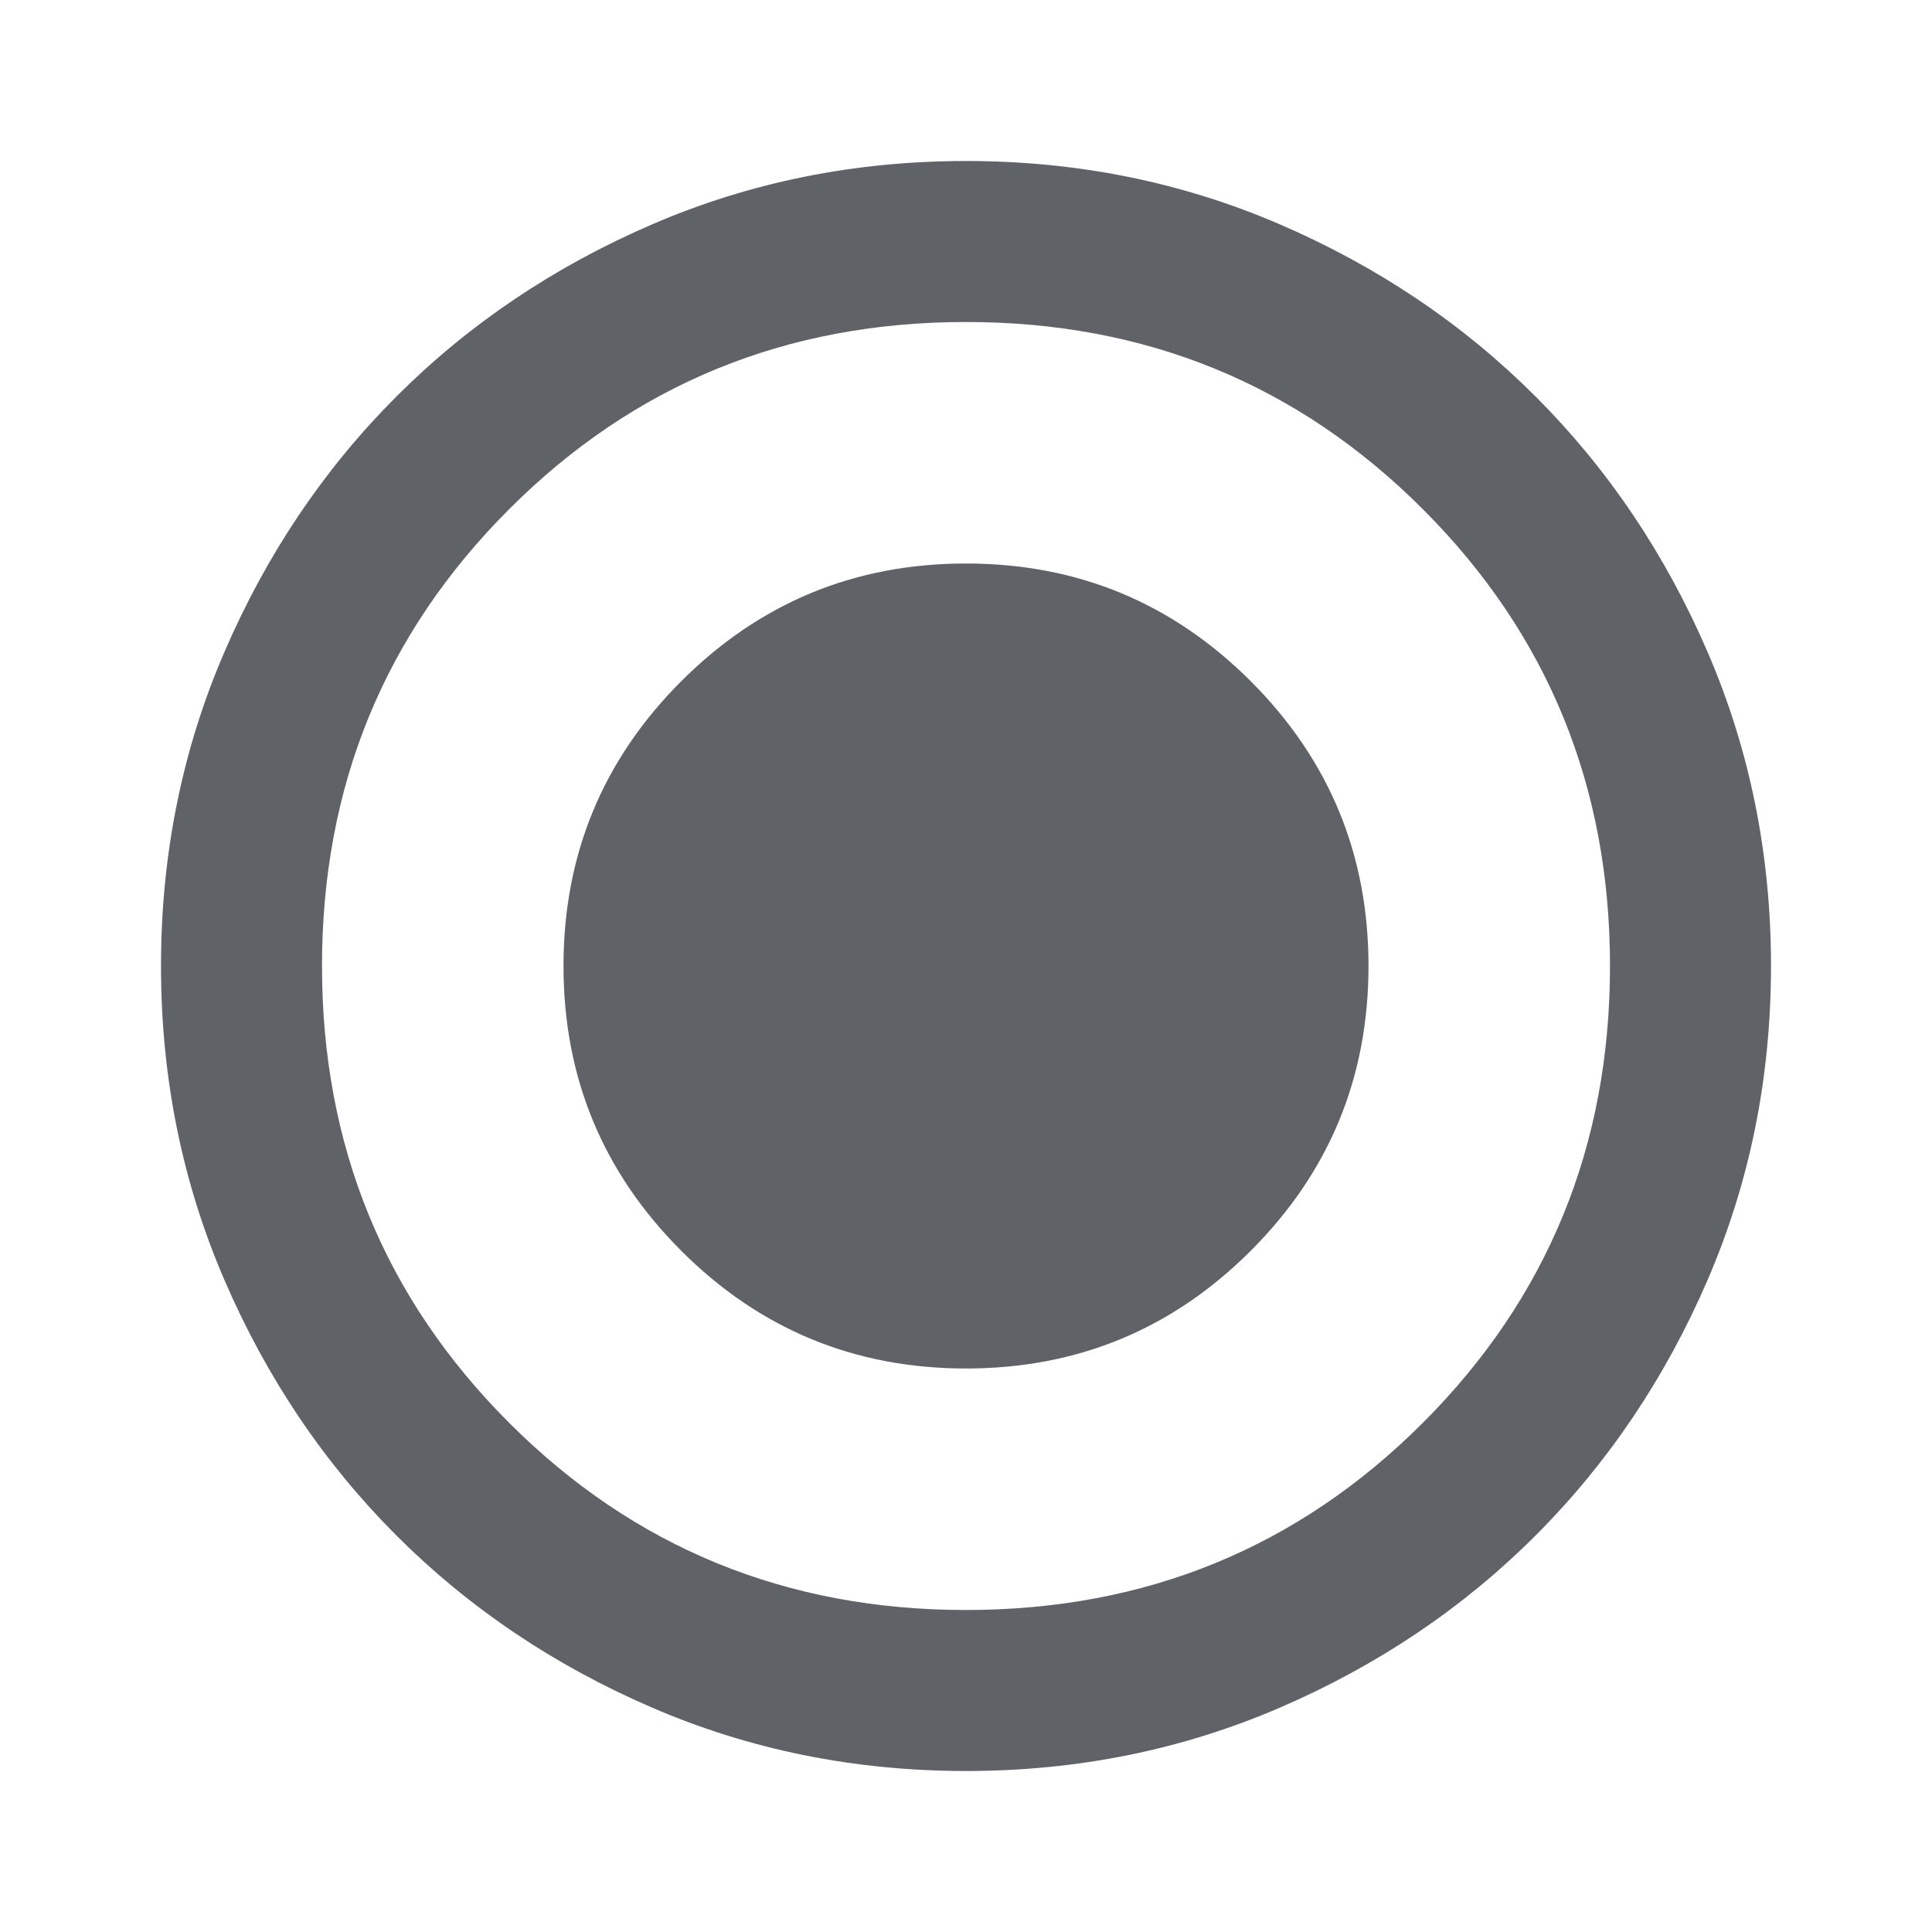
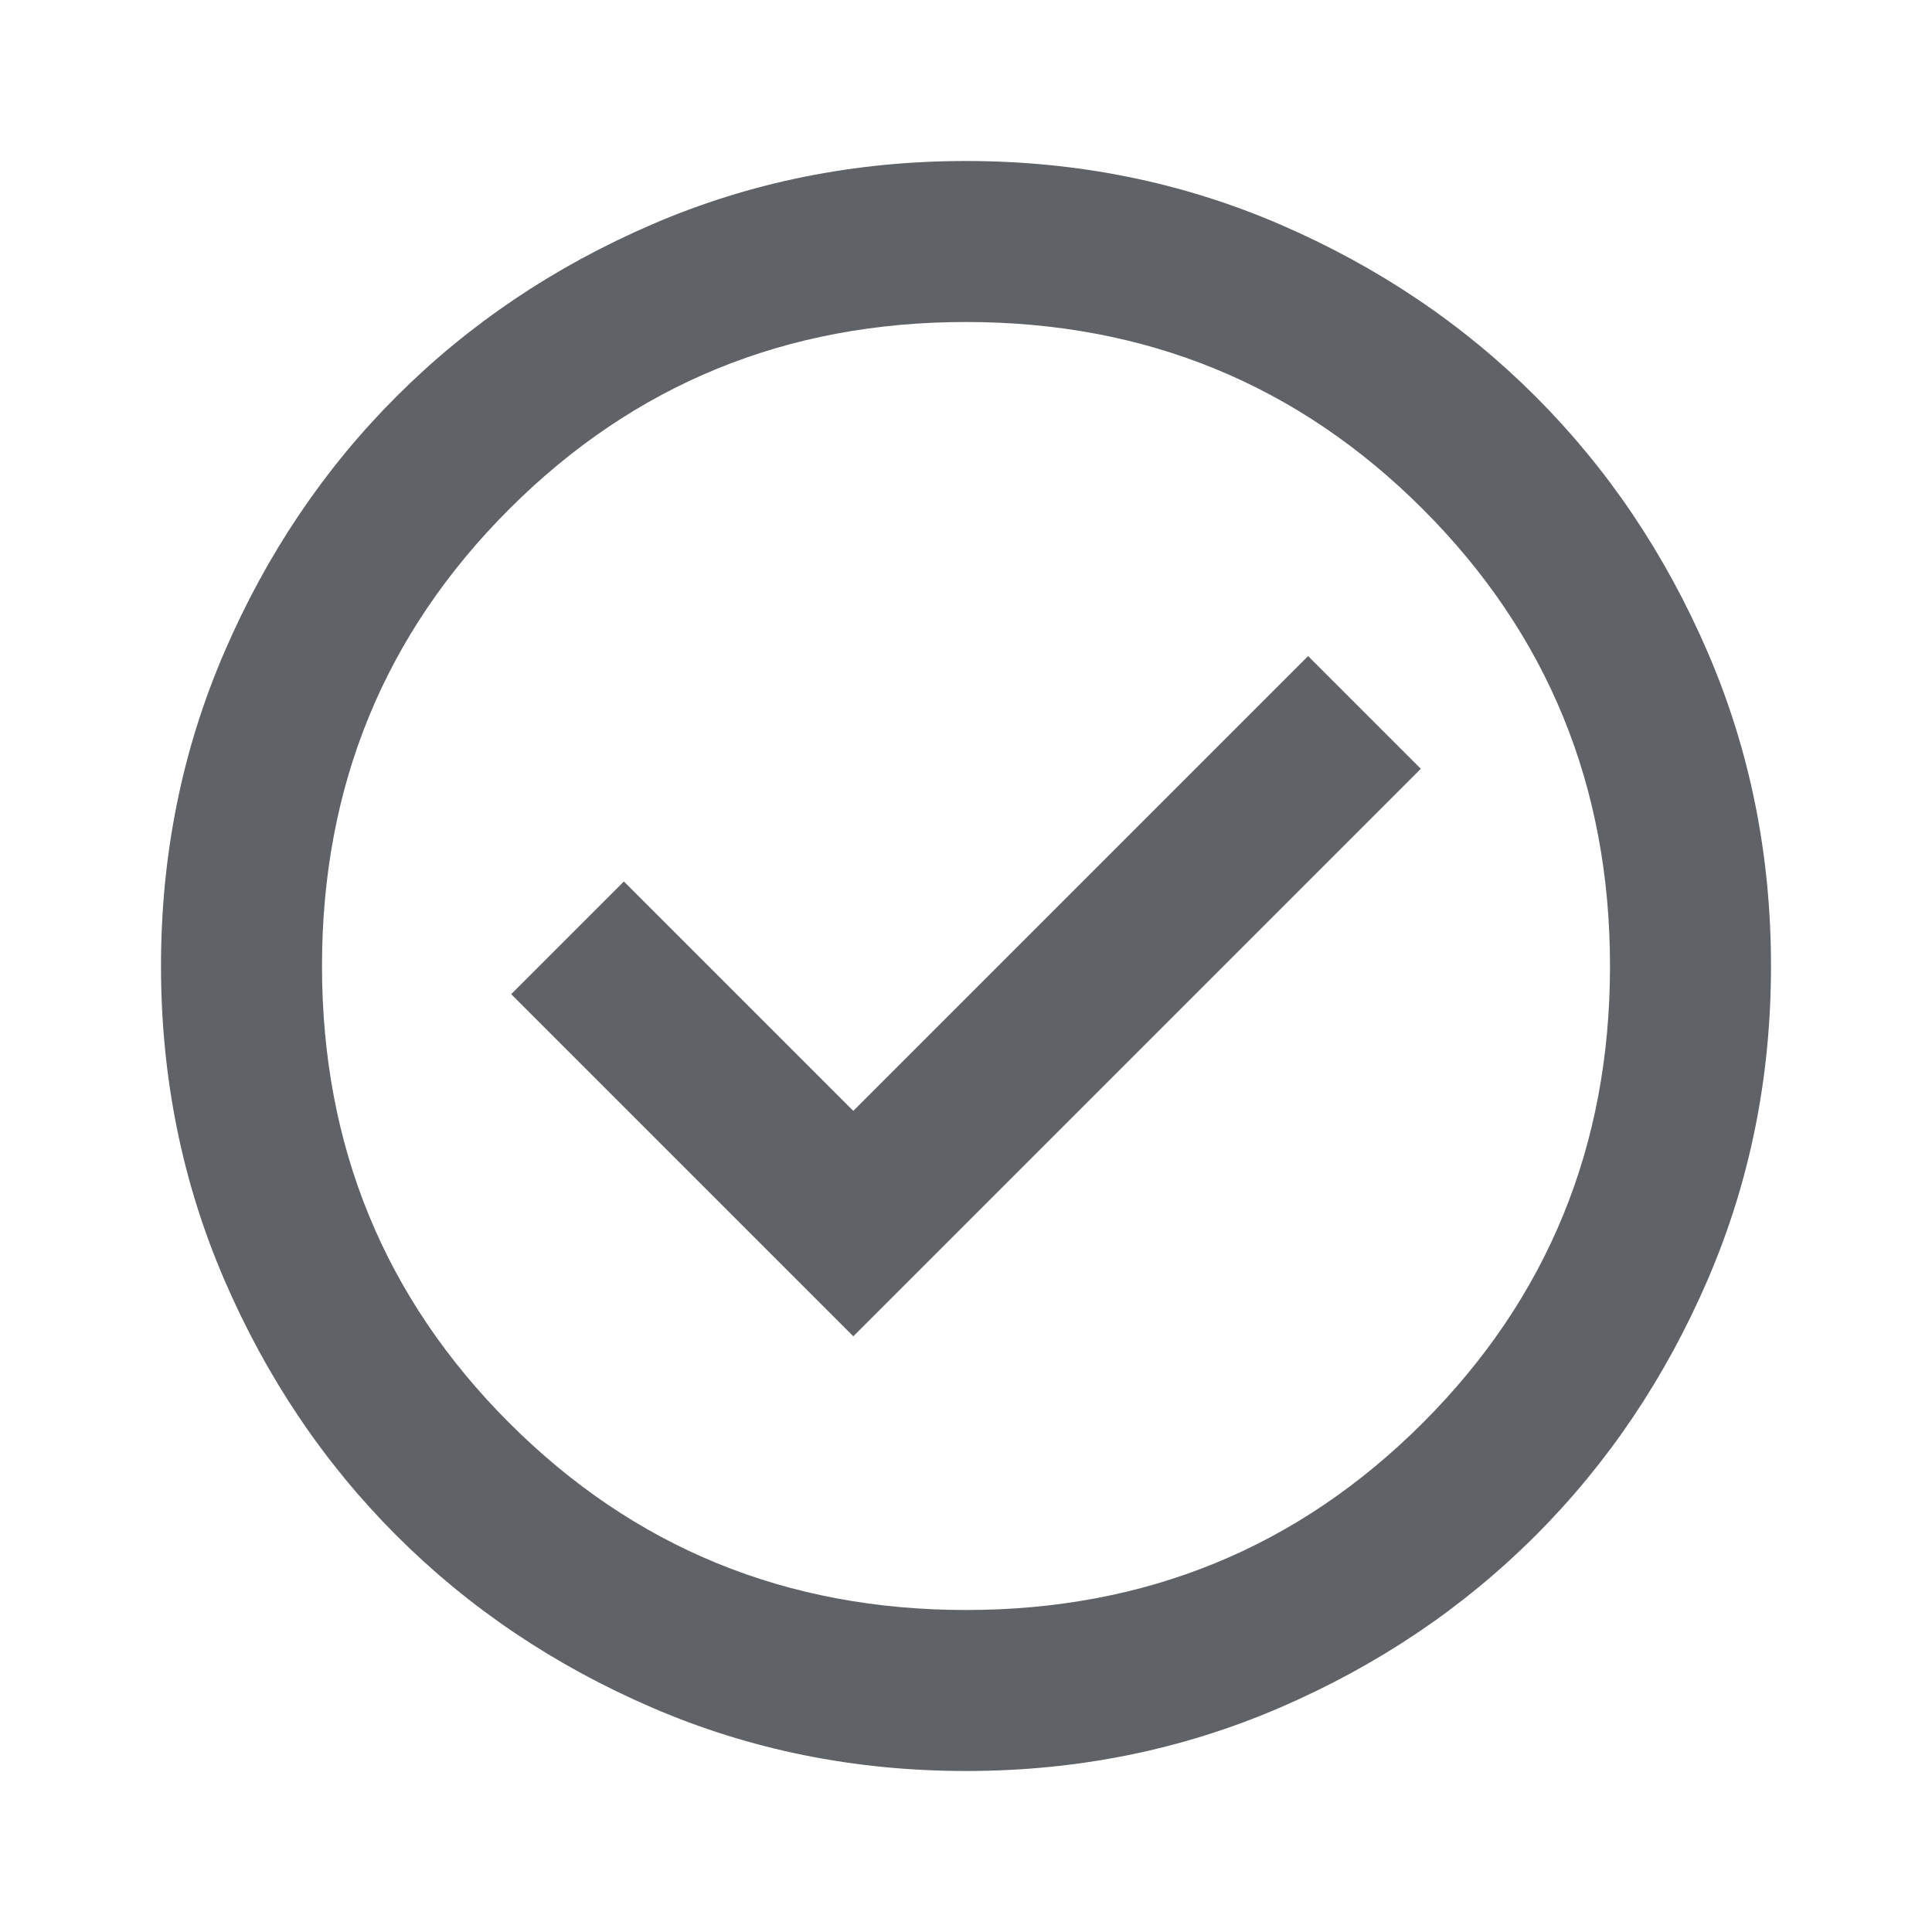
<svg xmlns="http://www.w3.org/2000/svg" height="24px" viewBox="0 -960 960 960" width="24px" fill="#5f6368">
-   <path d="M480-280q83 0 141.5-58.5T680-480q0-83-58.5-141.5T480-680q-83 0-141.5 58.5T280-480q0 83 58.5 141.5T480-280Zm0 200q-83 0-156-31.5T197-197q-54-54-85.5-127T80-480q0-83 31.5-156T197-763q54-54 127-85.5T480-880q83 0 156 31.5T763-763q54 54 85.5 127T880-480q0 83-31.5 156T763-197q-54 54-127 85.5T480-80Zm0-80q134 0 227-93t93-227q0-134-93-227t-227-93q-134 0-227 93t-93 227q0 134 93 227t227 93Zm0-320Z" />
+   <path d="m424-296 282-282-56-56-226 226-114-114-56 56 170 170Zm56 216q-83 0-156-31.5T197-197q-54-54-85.5-127T80-480q0-83 31.5-156T197-763q54-54 127-85.5T480-880q83 0 156 31.5T763-763q54 54 85.5 127T880-480q0 83-31.5 156T763-197q-54 54-127 85.5T480-80Zm0-80q134 0 227-93t93-227q0-134-93-227t-227-93q-134 0-227 93t-93 227q0 134 93 227t227 93Zm0-320Z" />
</svg>
